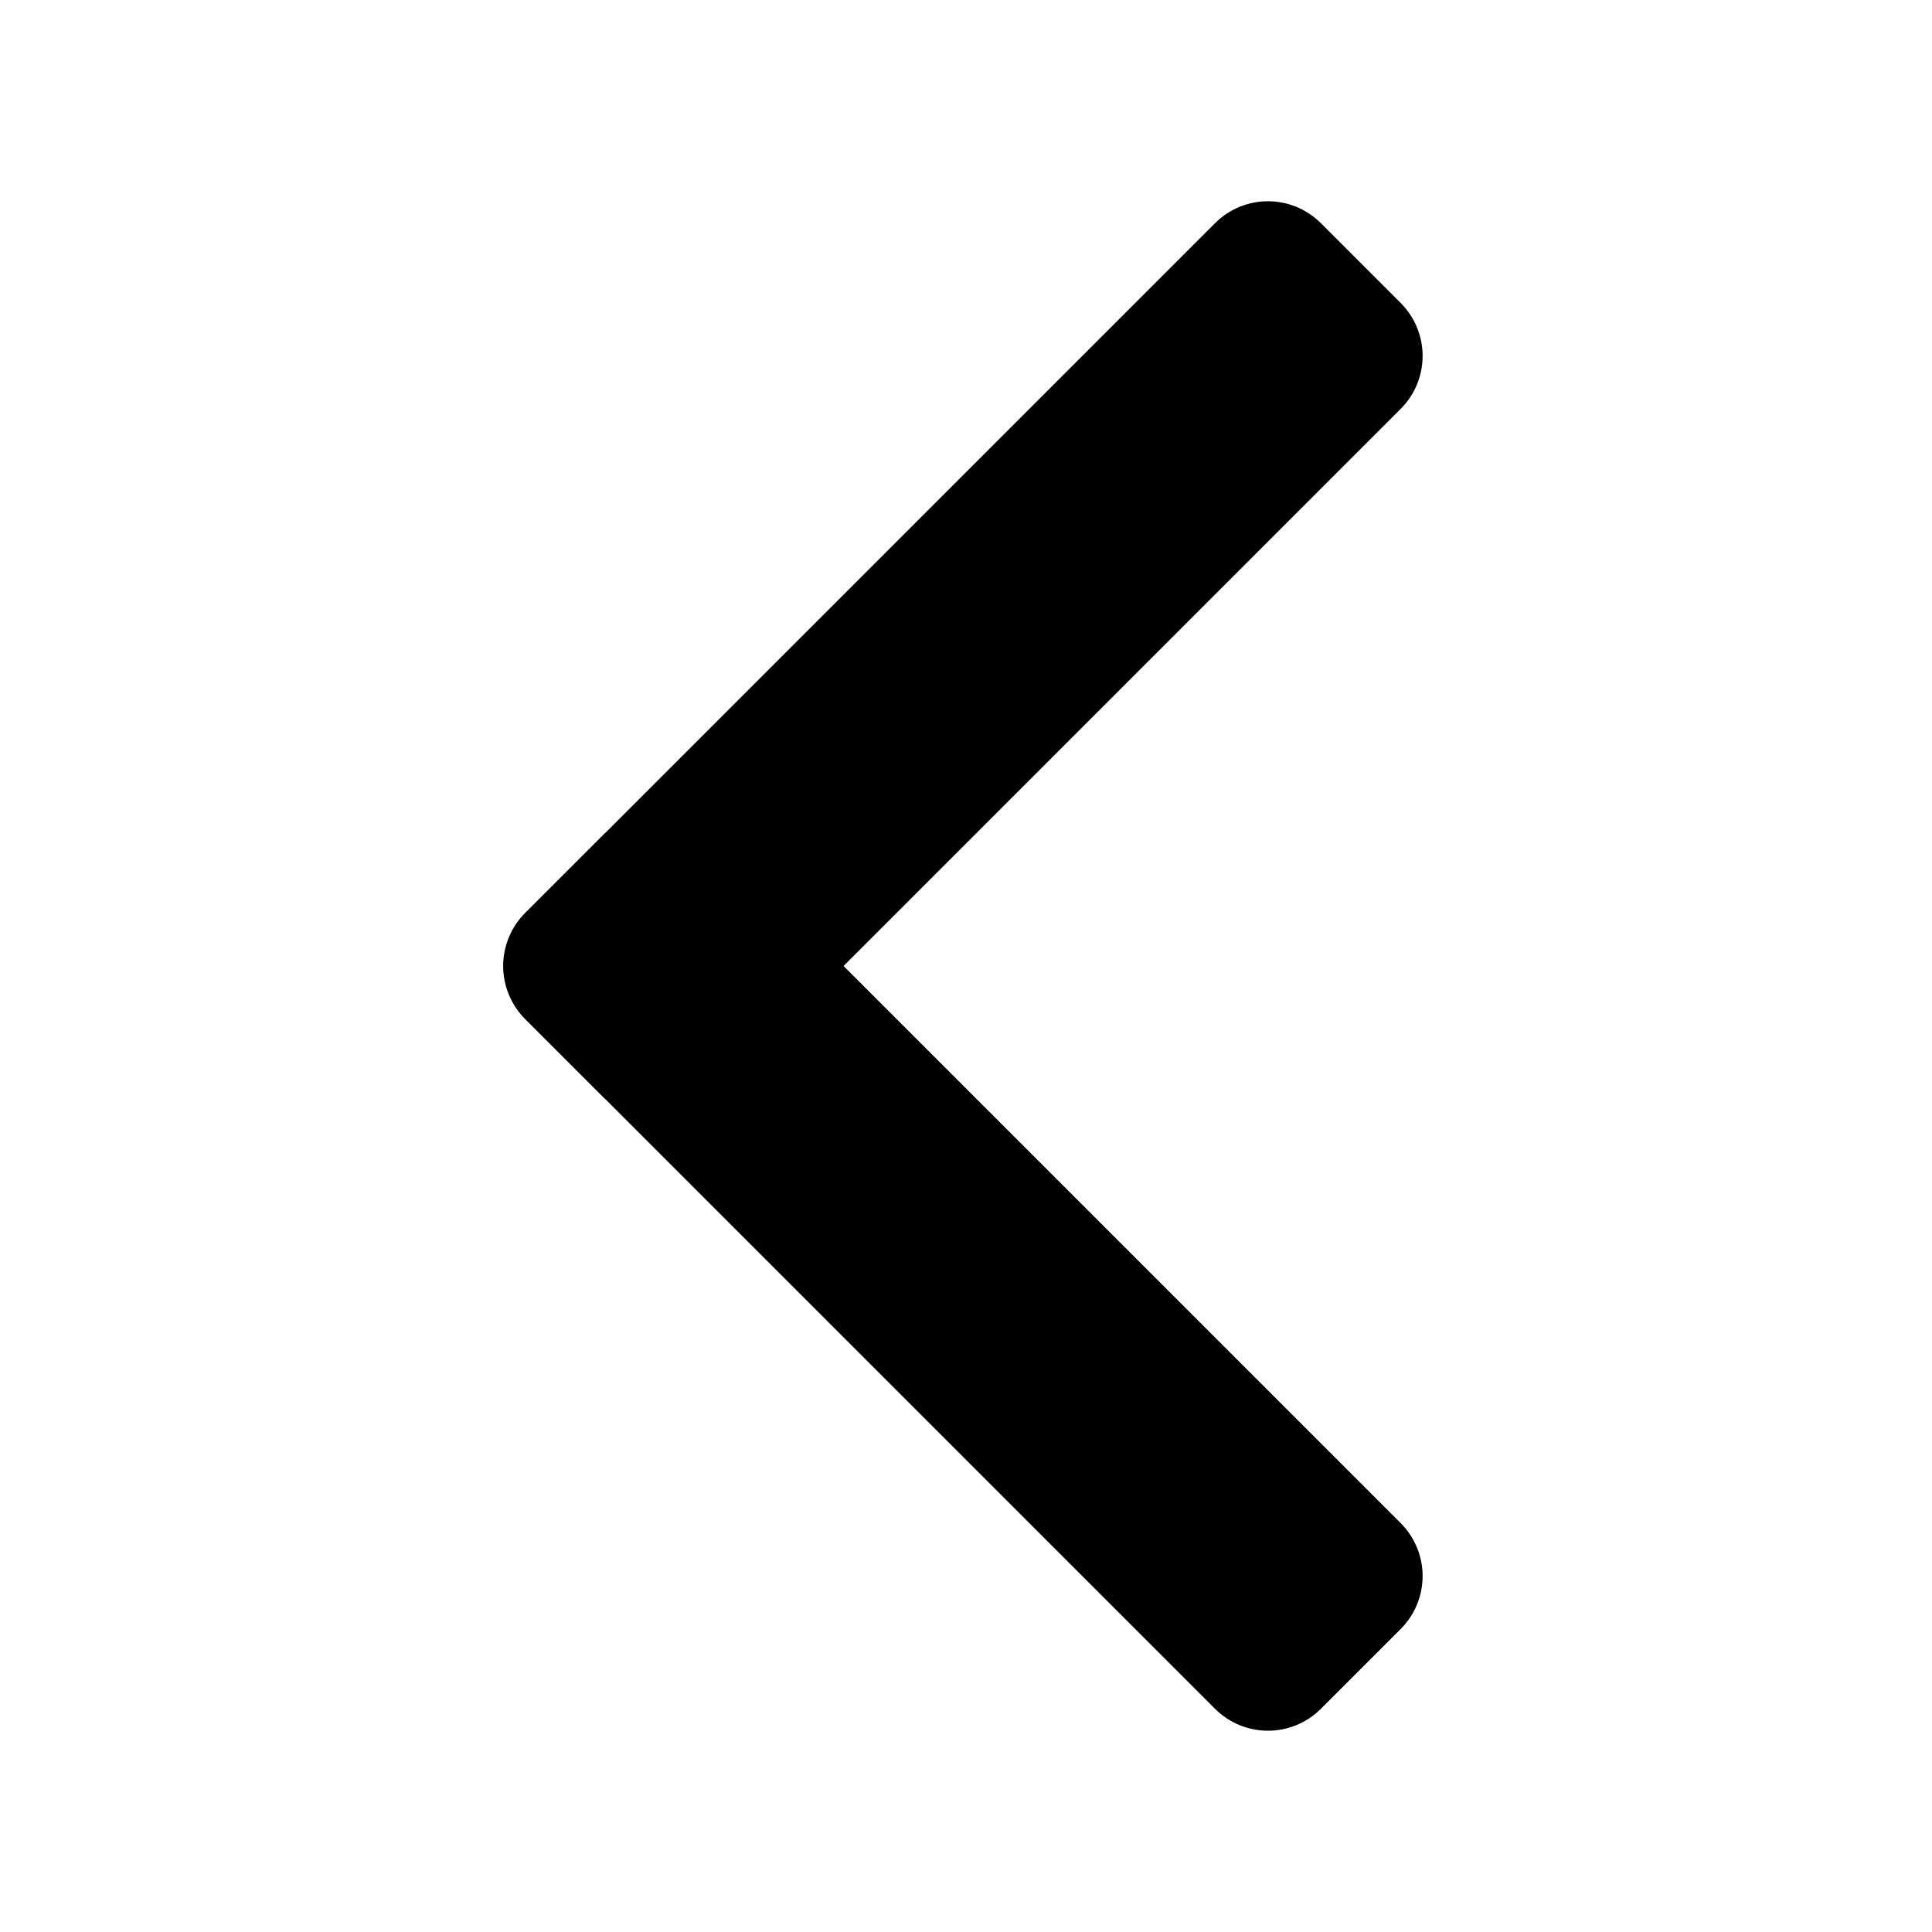
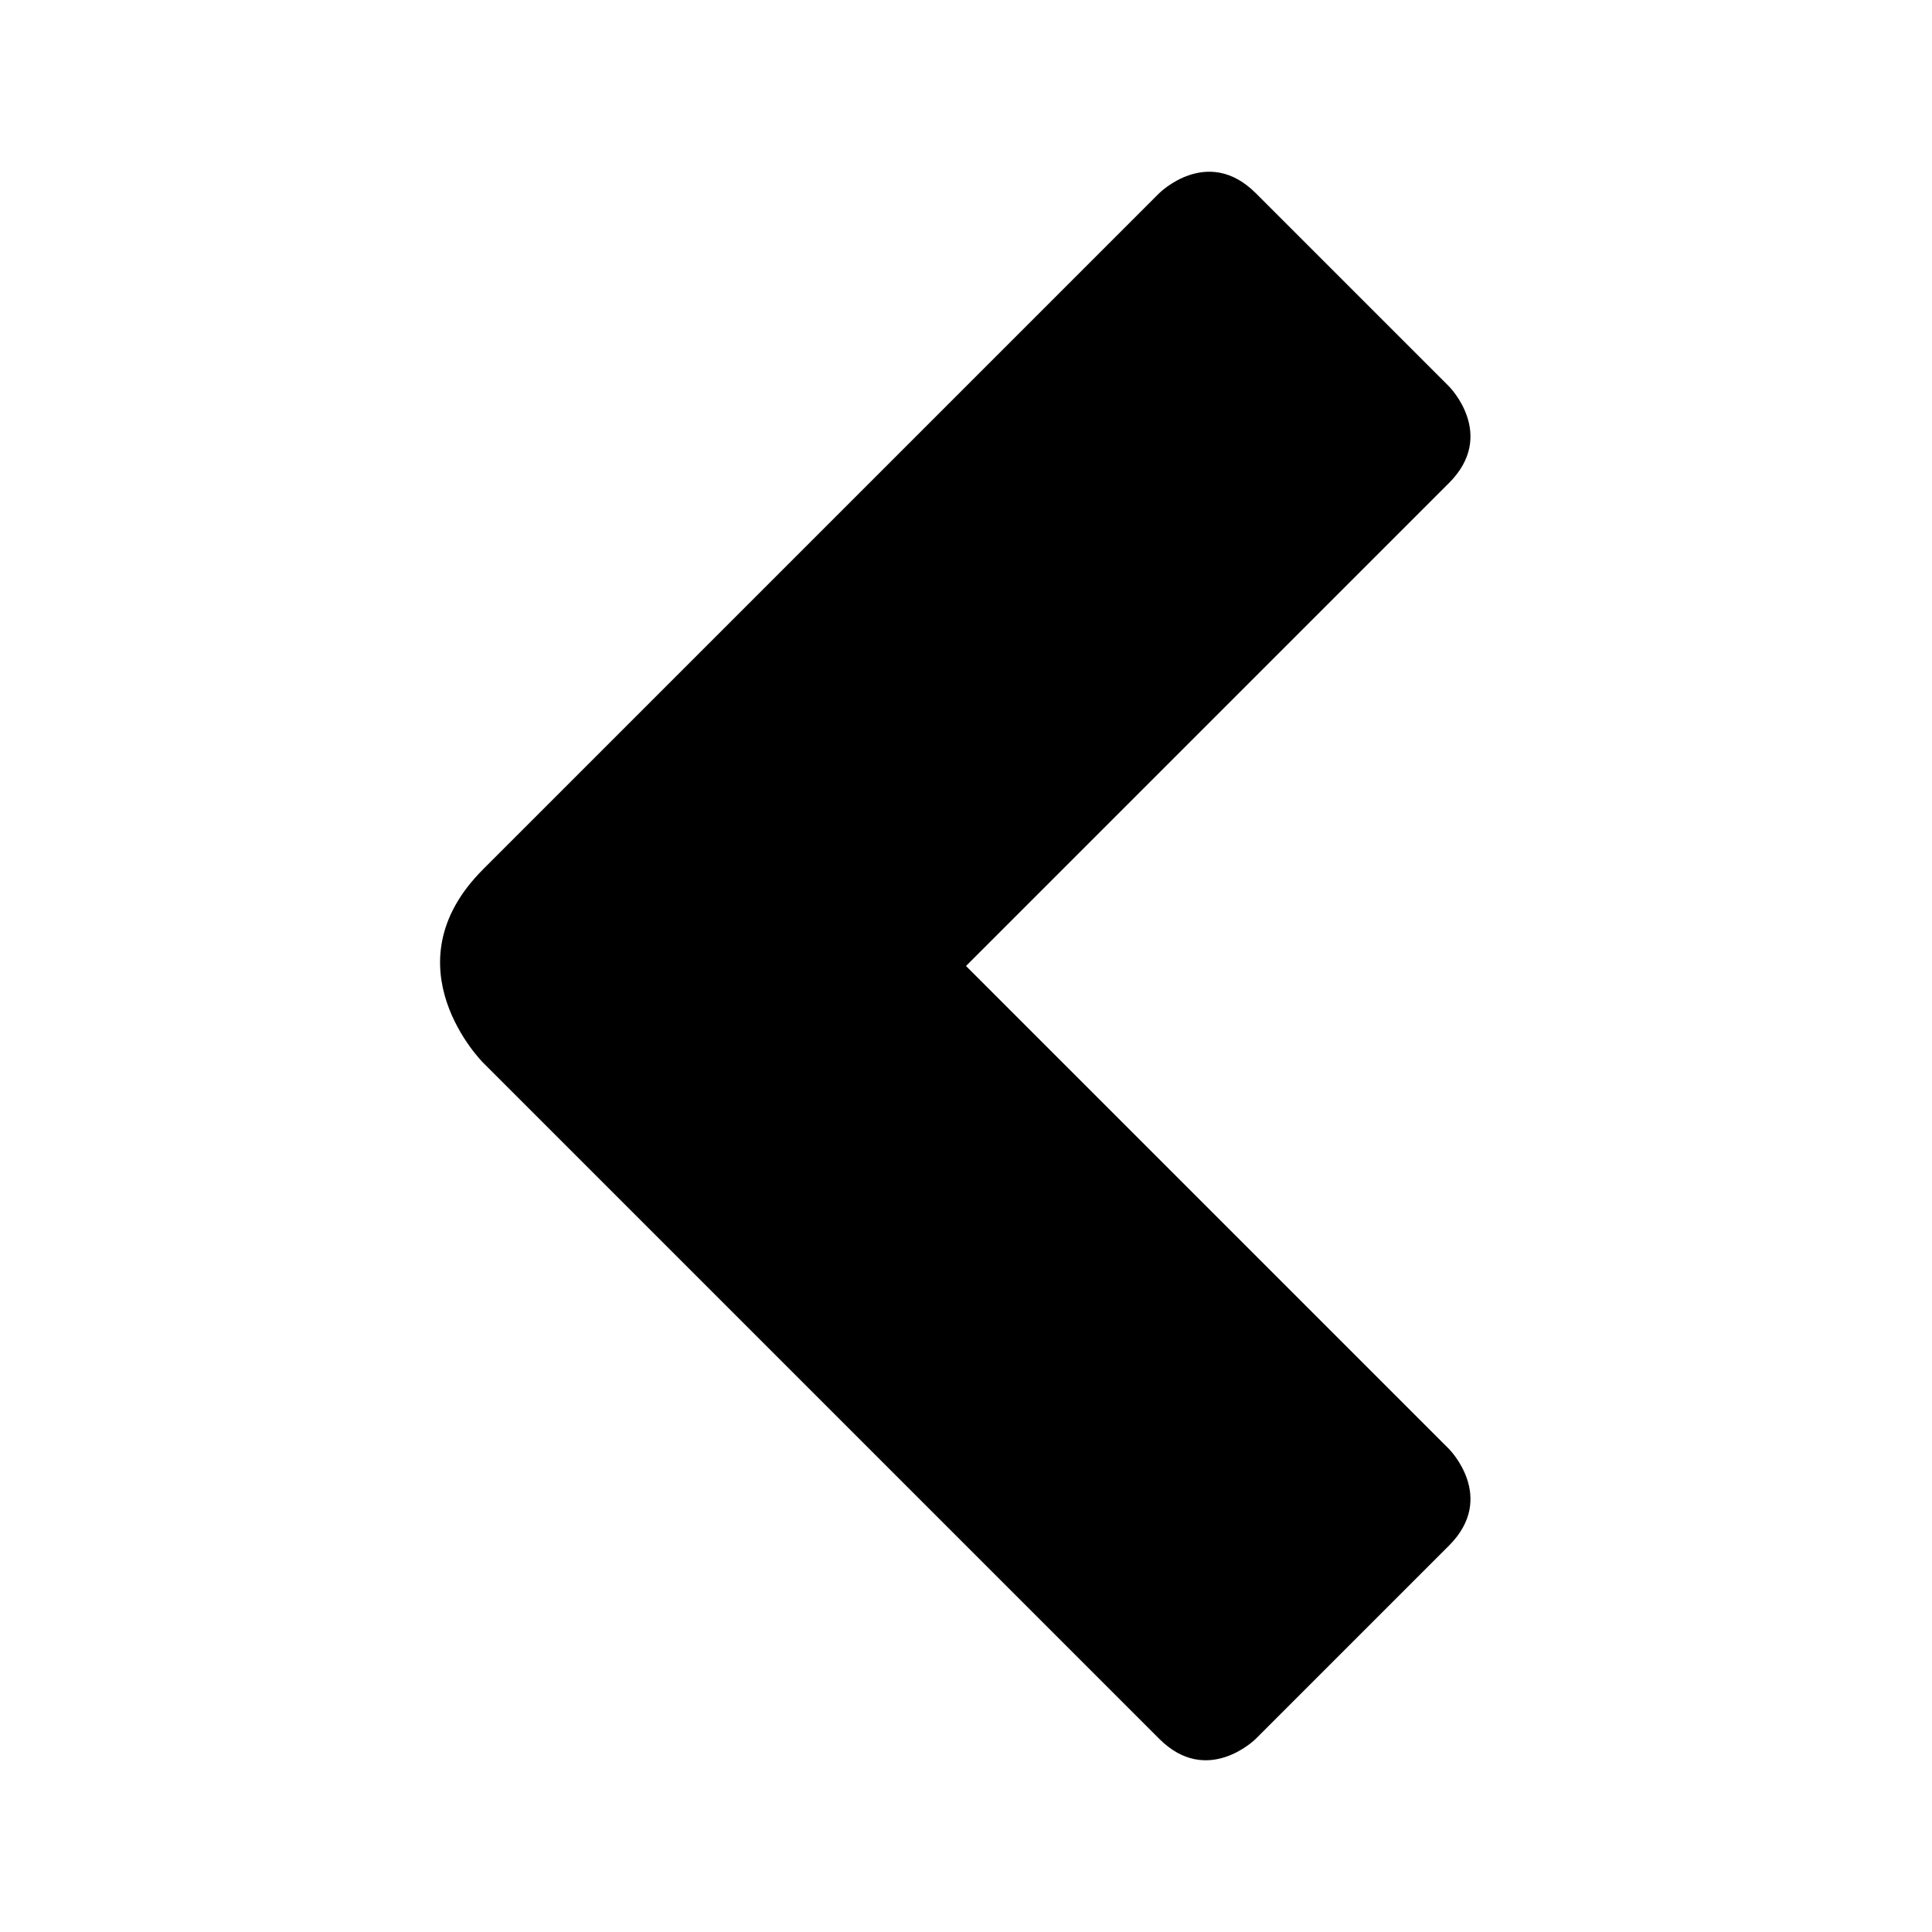
- <svg xmlns="http://www.w3.org/2000/svg" height="48" width="48" version="1.1" viewBox="0 0 48 48">
-   <path style="fill-rule:evenodd;fill:#000000" d="m31.502 5c-0.477 0-0.953 0.183-1.318 0.548l-15.139 15.139c-0.006 0.006-0.014 0.01-0.02 0.016l-1.977 1.977c-0.183 0.183-0.32 0.395-0.411 0.621-0.045 0.111-0.079 0.226-0.102 0.342-0 0.001 0 0.003 0 0.004-0.022 0.117-0.035 0.235-0.035 0.353-0 0.001 0 0.001 0 0.002 0 0.118 0.012 0.235 0.035 0.351 0.023 0.118 0.056 0.233 0.102 0.346 0.091 0.226 0.228 0.437 0.411 0.621l1.977 1.977c0.006 0.006 0.014 0.01 0.02 0.016l15.139 15.139c0.73 0.73 1.906 0.73 2.636 0l1.977-1.977c0.73-0.73 0.73-1.906 0-2.636l-13.839-13.839 13.839-13.839c0.73-0.73 0.73-1.906 0-2.636l-1.977-1.977c-0.365-0.365-0.842-0.548-1.318-0.548z" />
+ <svg xmlns="http://www.w3.org/2000/svg" width="50" height="50" version="1.1" viewBox="0 0 50 50">
+   <path d="m25 40-12.5-12.5s-2.5-2.5 0-5l17.5-17.5s1.25-1.25 2.5 0l5 5s1.25 1.25 0 2.5l-12.5 12.5 12.5 12.5s1.25 1.25 0 2.5l-5 5s-1.25 1.25-2.5 0l-5-5z" />
</svg>
